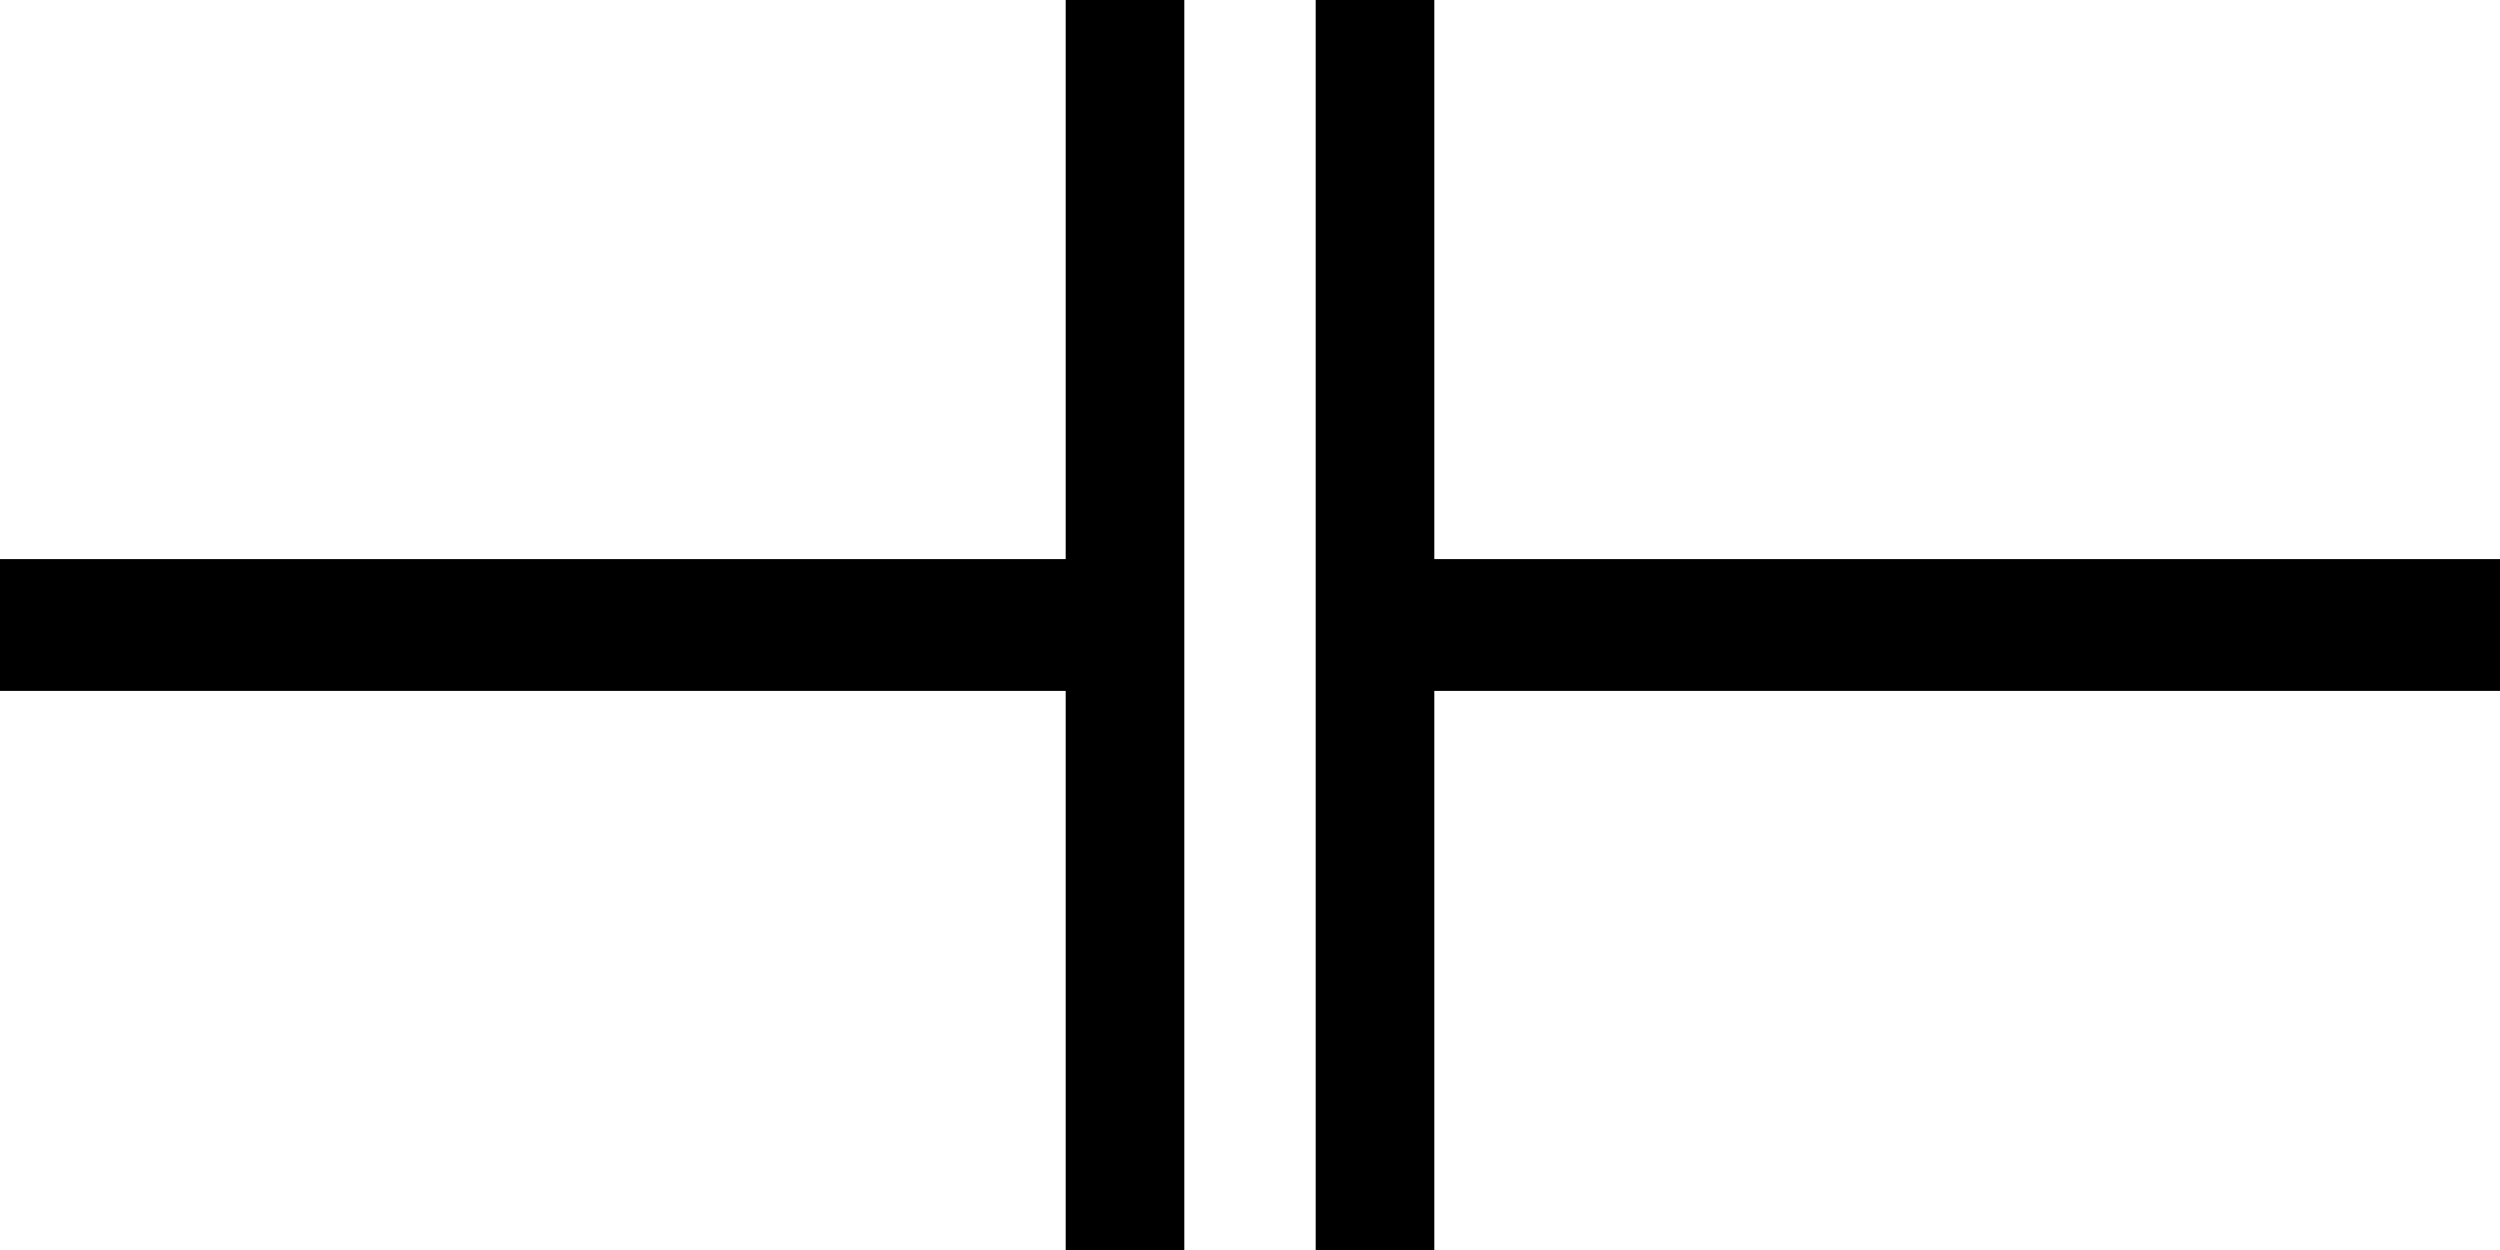
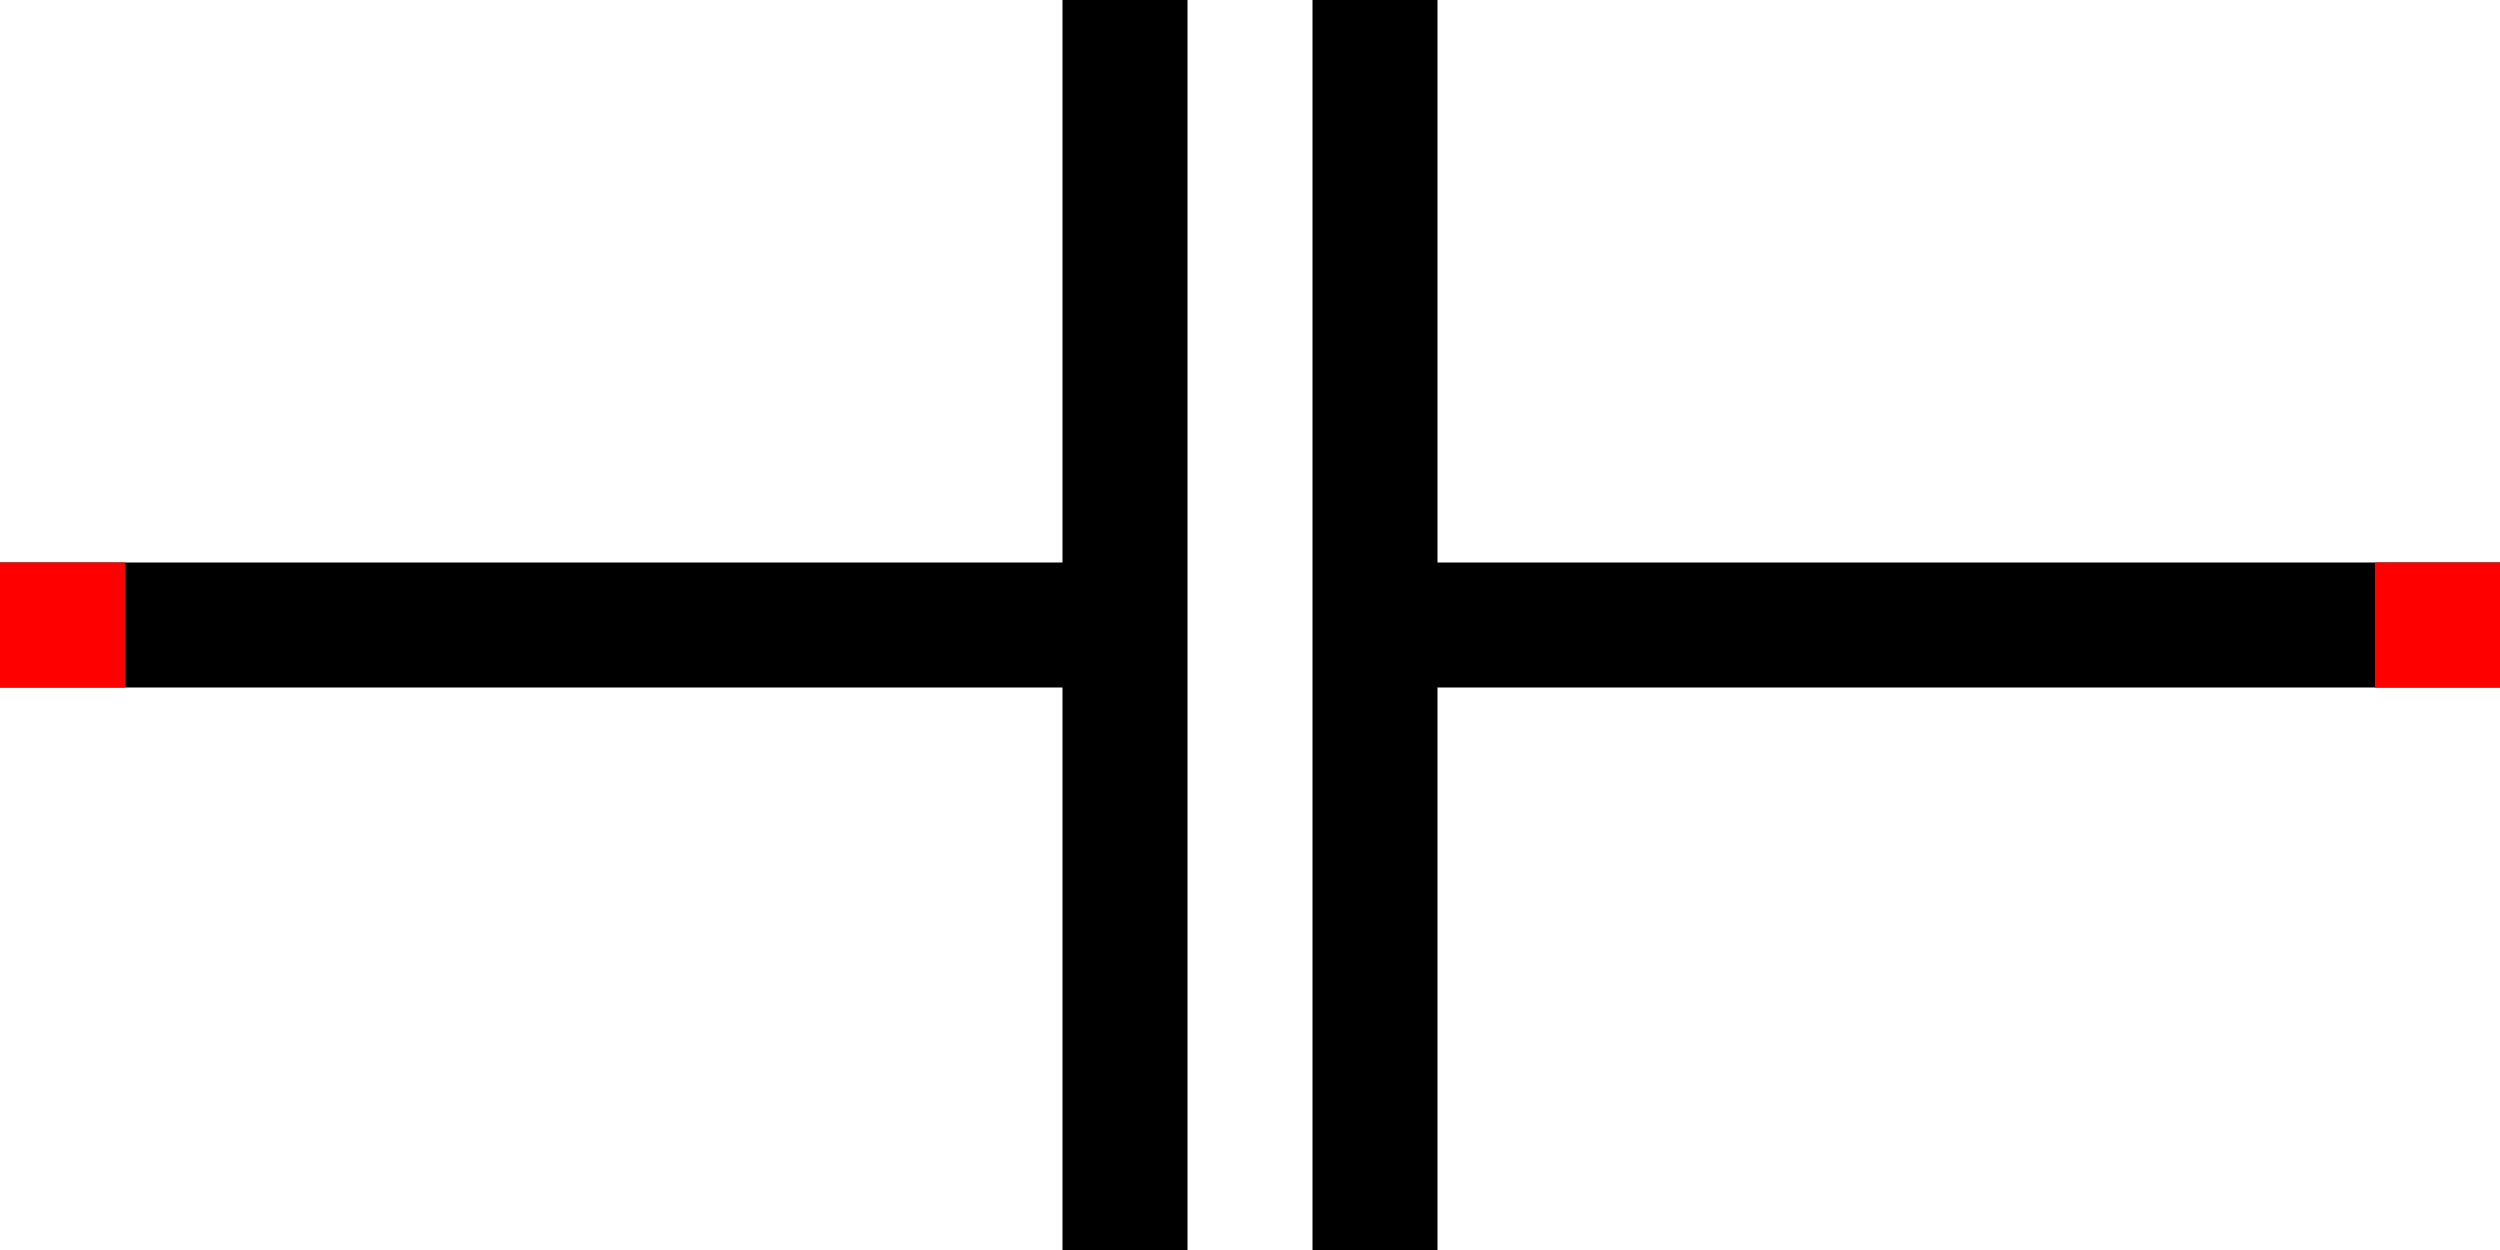
<svg xmlns="http://www.w3.org/2000/svg" width="200mm" height="100mm" viewBox="0 0 200 100" version="1.1" id="svg1">
  <defs id="defs1" />
  <g id="layer1" transform="translate(5.00002,-19.99999)">
-     <g id="g4" transform="matrix(10,0,0,11.11111,-855,-652.2223)" style="stroke-width:0.949;stroke-dasharray:none">
-       <path style="fill:#000000;stroke:#000000;stroke-width:0.949;stroke-linecap:butt;stroke-dasharray:none" d="m 85,65 h 9" id="path1" />
-       <path style="fill:#000000;stroke:#000000;stroke-width:0.949;stroke-linecap:butt;stroke-dasharray:none" d="M 96,65 H 105" id="path2" />
-       <path style="fill:#000000;stroke:#000000;stroke-width:0.949;stroke-linecap:butt;stroke-dasharray:none" d="m 94,69.5 v -9" id="path3" />
-       <path style="fill:#000000;stroke:#000000;stroke-width:0.949;stroke-linecap:butt;stroke-dasharray:none" d="m 96,60.5 v 9" id="path4" />
-     </g>
+     <rect style="fill:#000000;stroke:none;stroke-width:10;stroke-linecap:square;stroke-miterlimit:100;stroke-dasharray:none" id="rect2" width="90" height="10" x="-5" y="65" />
+     <rect style="fill:#000000;stroke:none;stroke-width:10;stroke-linecap:square;stroke-miterlimit:100;stroke-dasharray:none" id="rect2-8" width="90" height="10" x="105" y="65" />
+     <rect style="fill:#000000;stroke:none;stroke-width:10;stroke-linecap:square;stroke-miterlimit:100;stroke-dasharray:none" id="rect2-7" width="100" height="10" x="20" y="-90" transform="rotate(90)" />
+     <rect style="fill:#000000;stroke:none;stroke-width:10;stroke-linecap:square;stroke-miterlimit:100;stroke-dasharray:none" id="rect2-7-7" width="100" height="10" x="20" y="-110" transform="rotate(90)" />
+     <rect style="fill:#ff0000;stroke:none;stroke-width:0.1;stroke-linecap:square;stroke-miterlimit:100" id="rect1" width="10" height="10" x="-5" y="65" />
+     <rect style="fill:#ff0000;stroke:none;stroke-width:0.1;stroke-linecap:square;stroke-miterlimit:100" id="rect1-9" width="10" height="10" x="185" y="65" />
  </g>
</svg>
